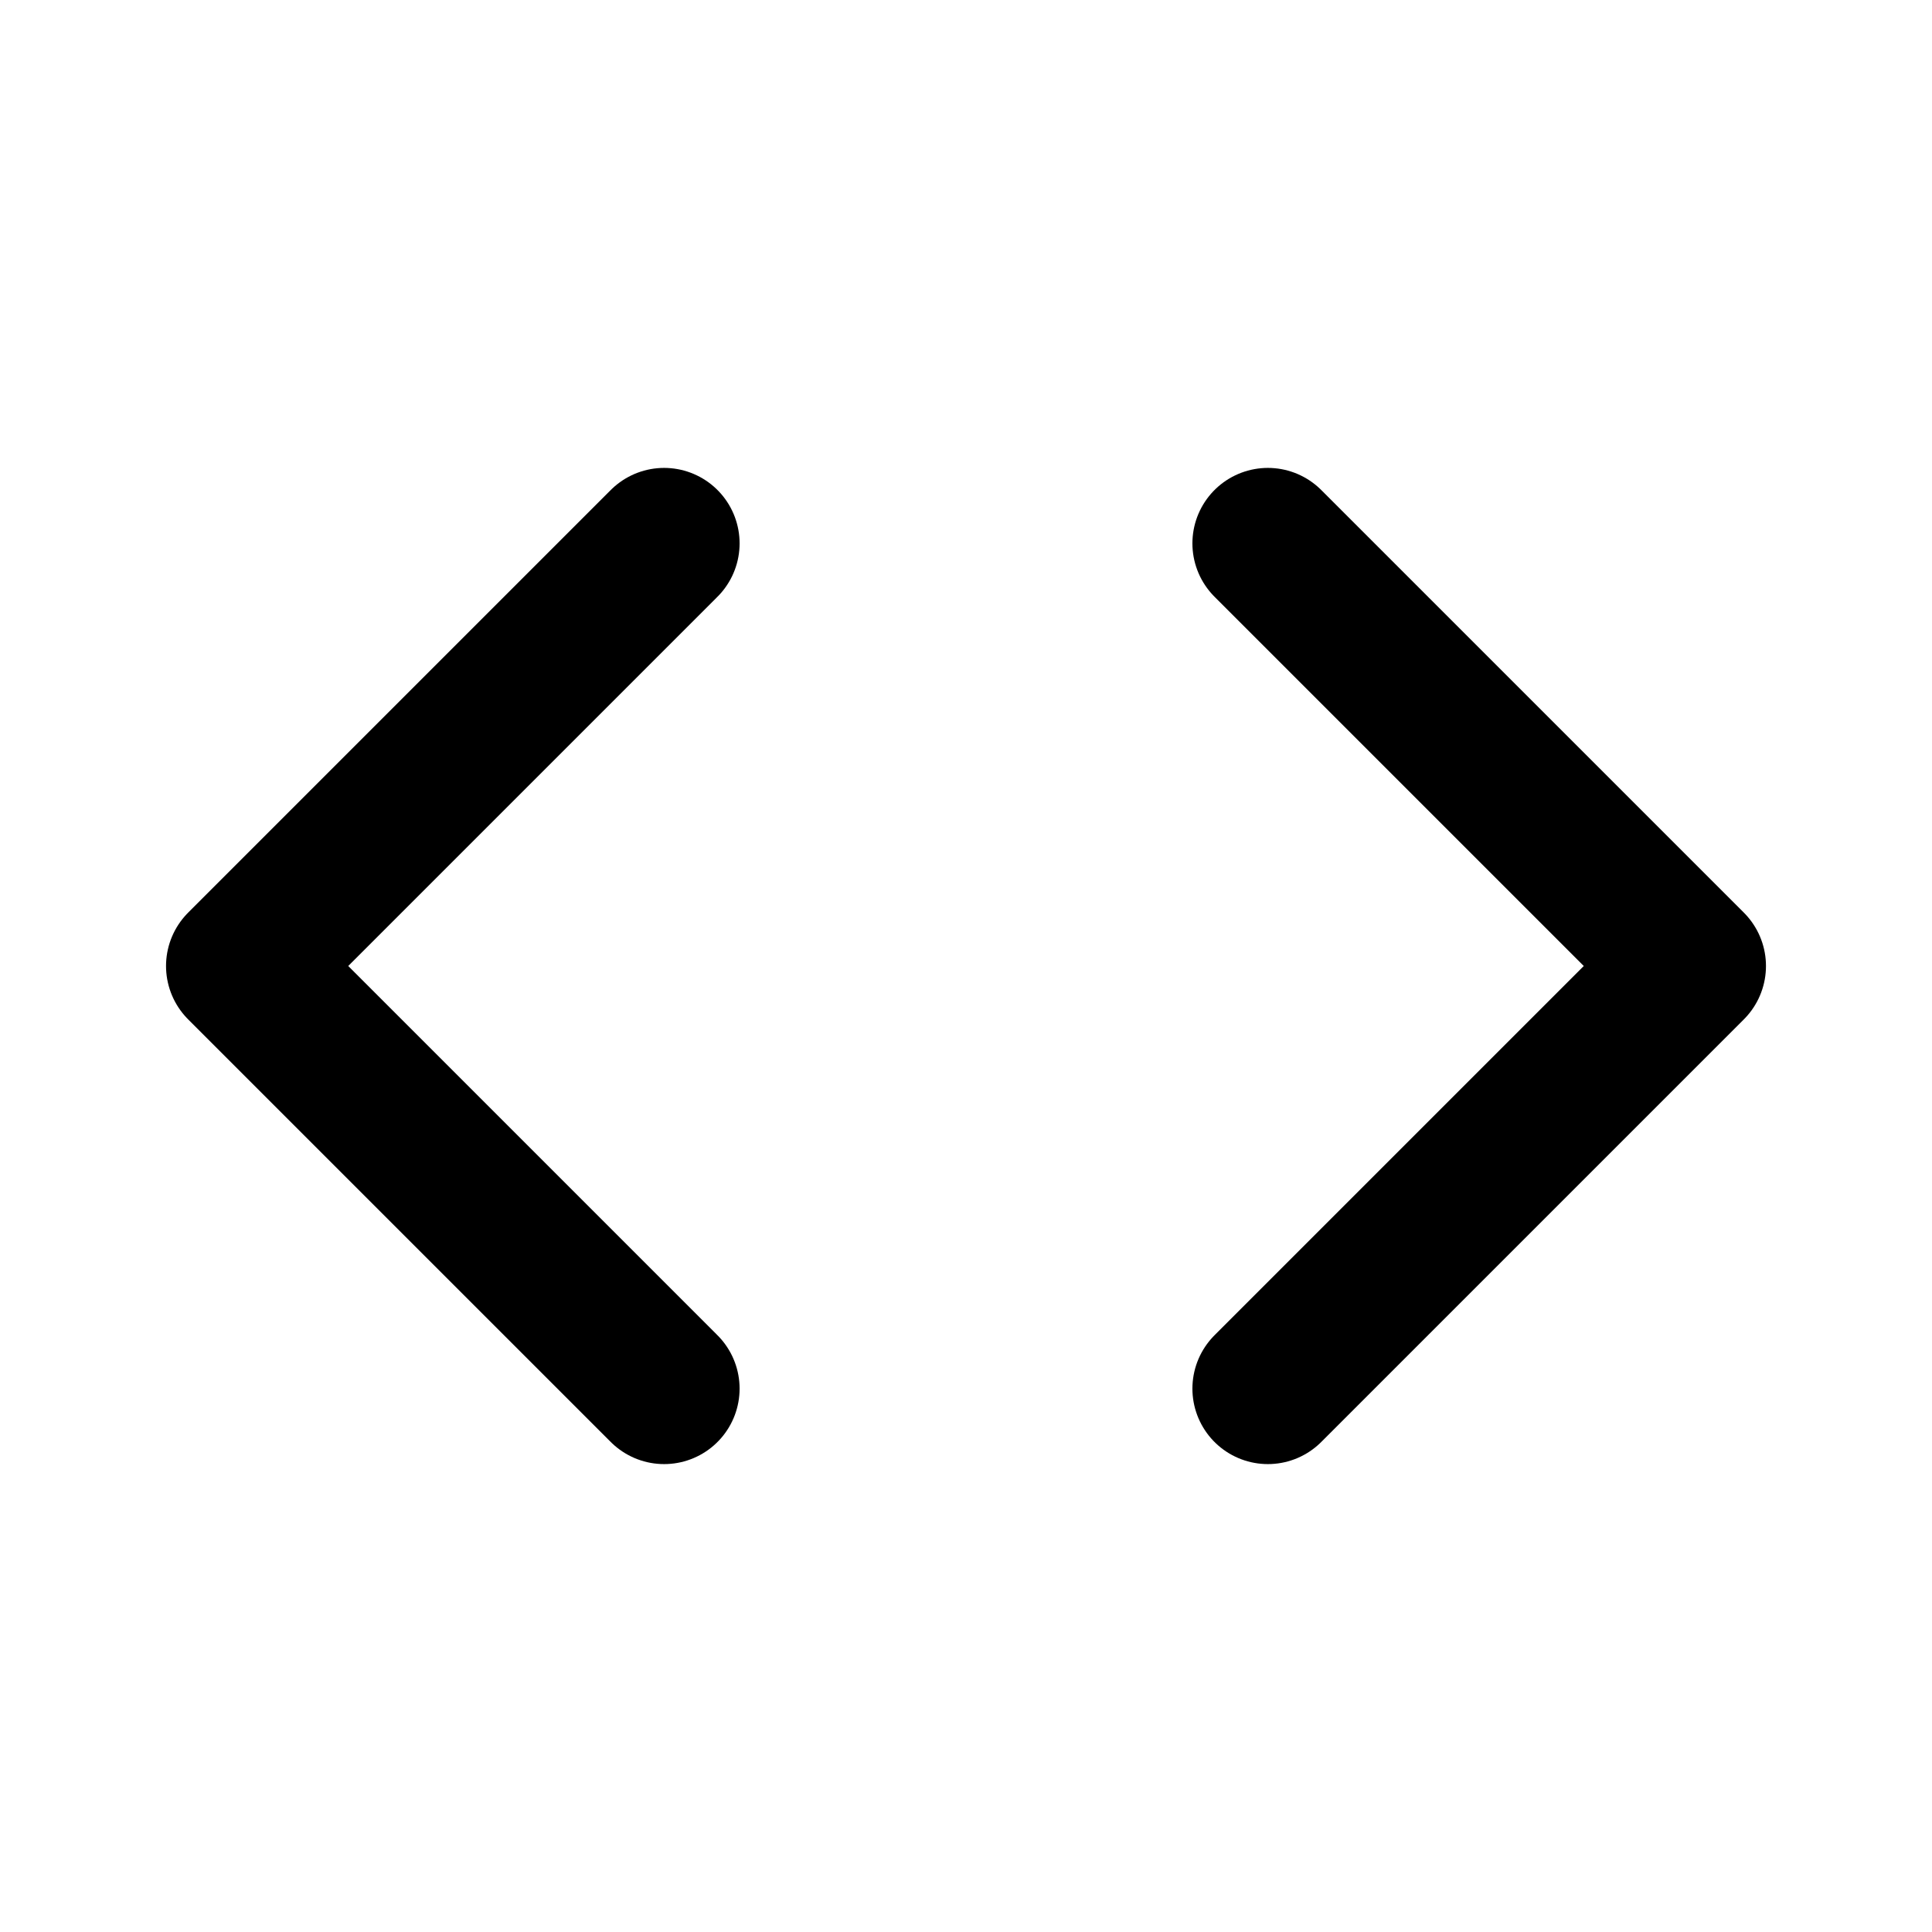
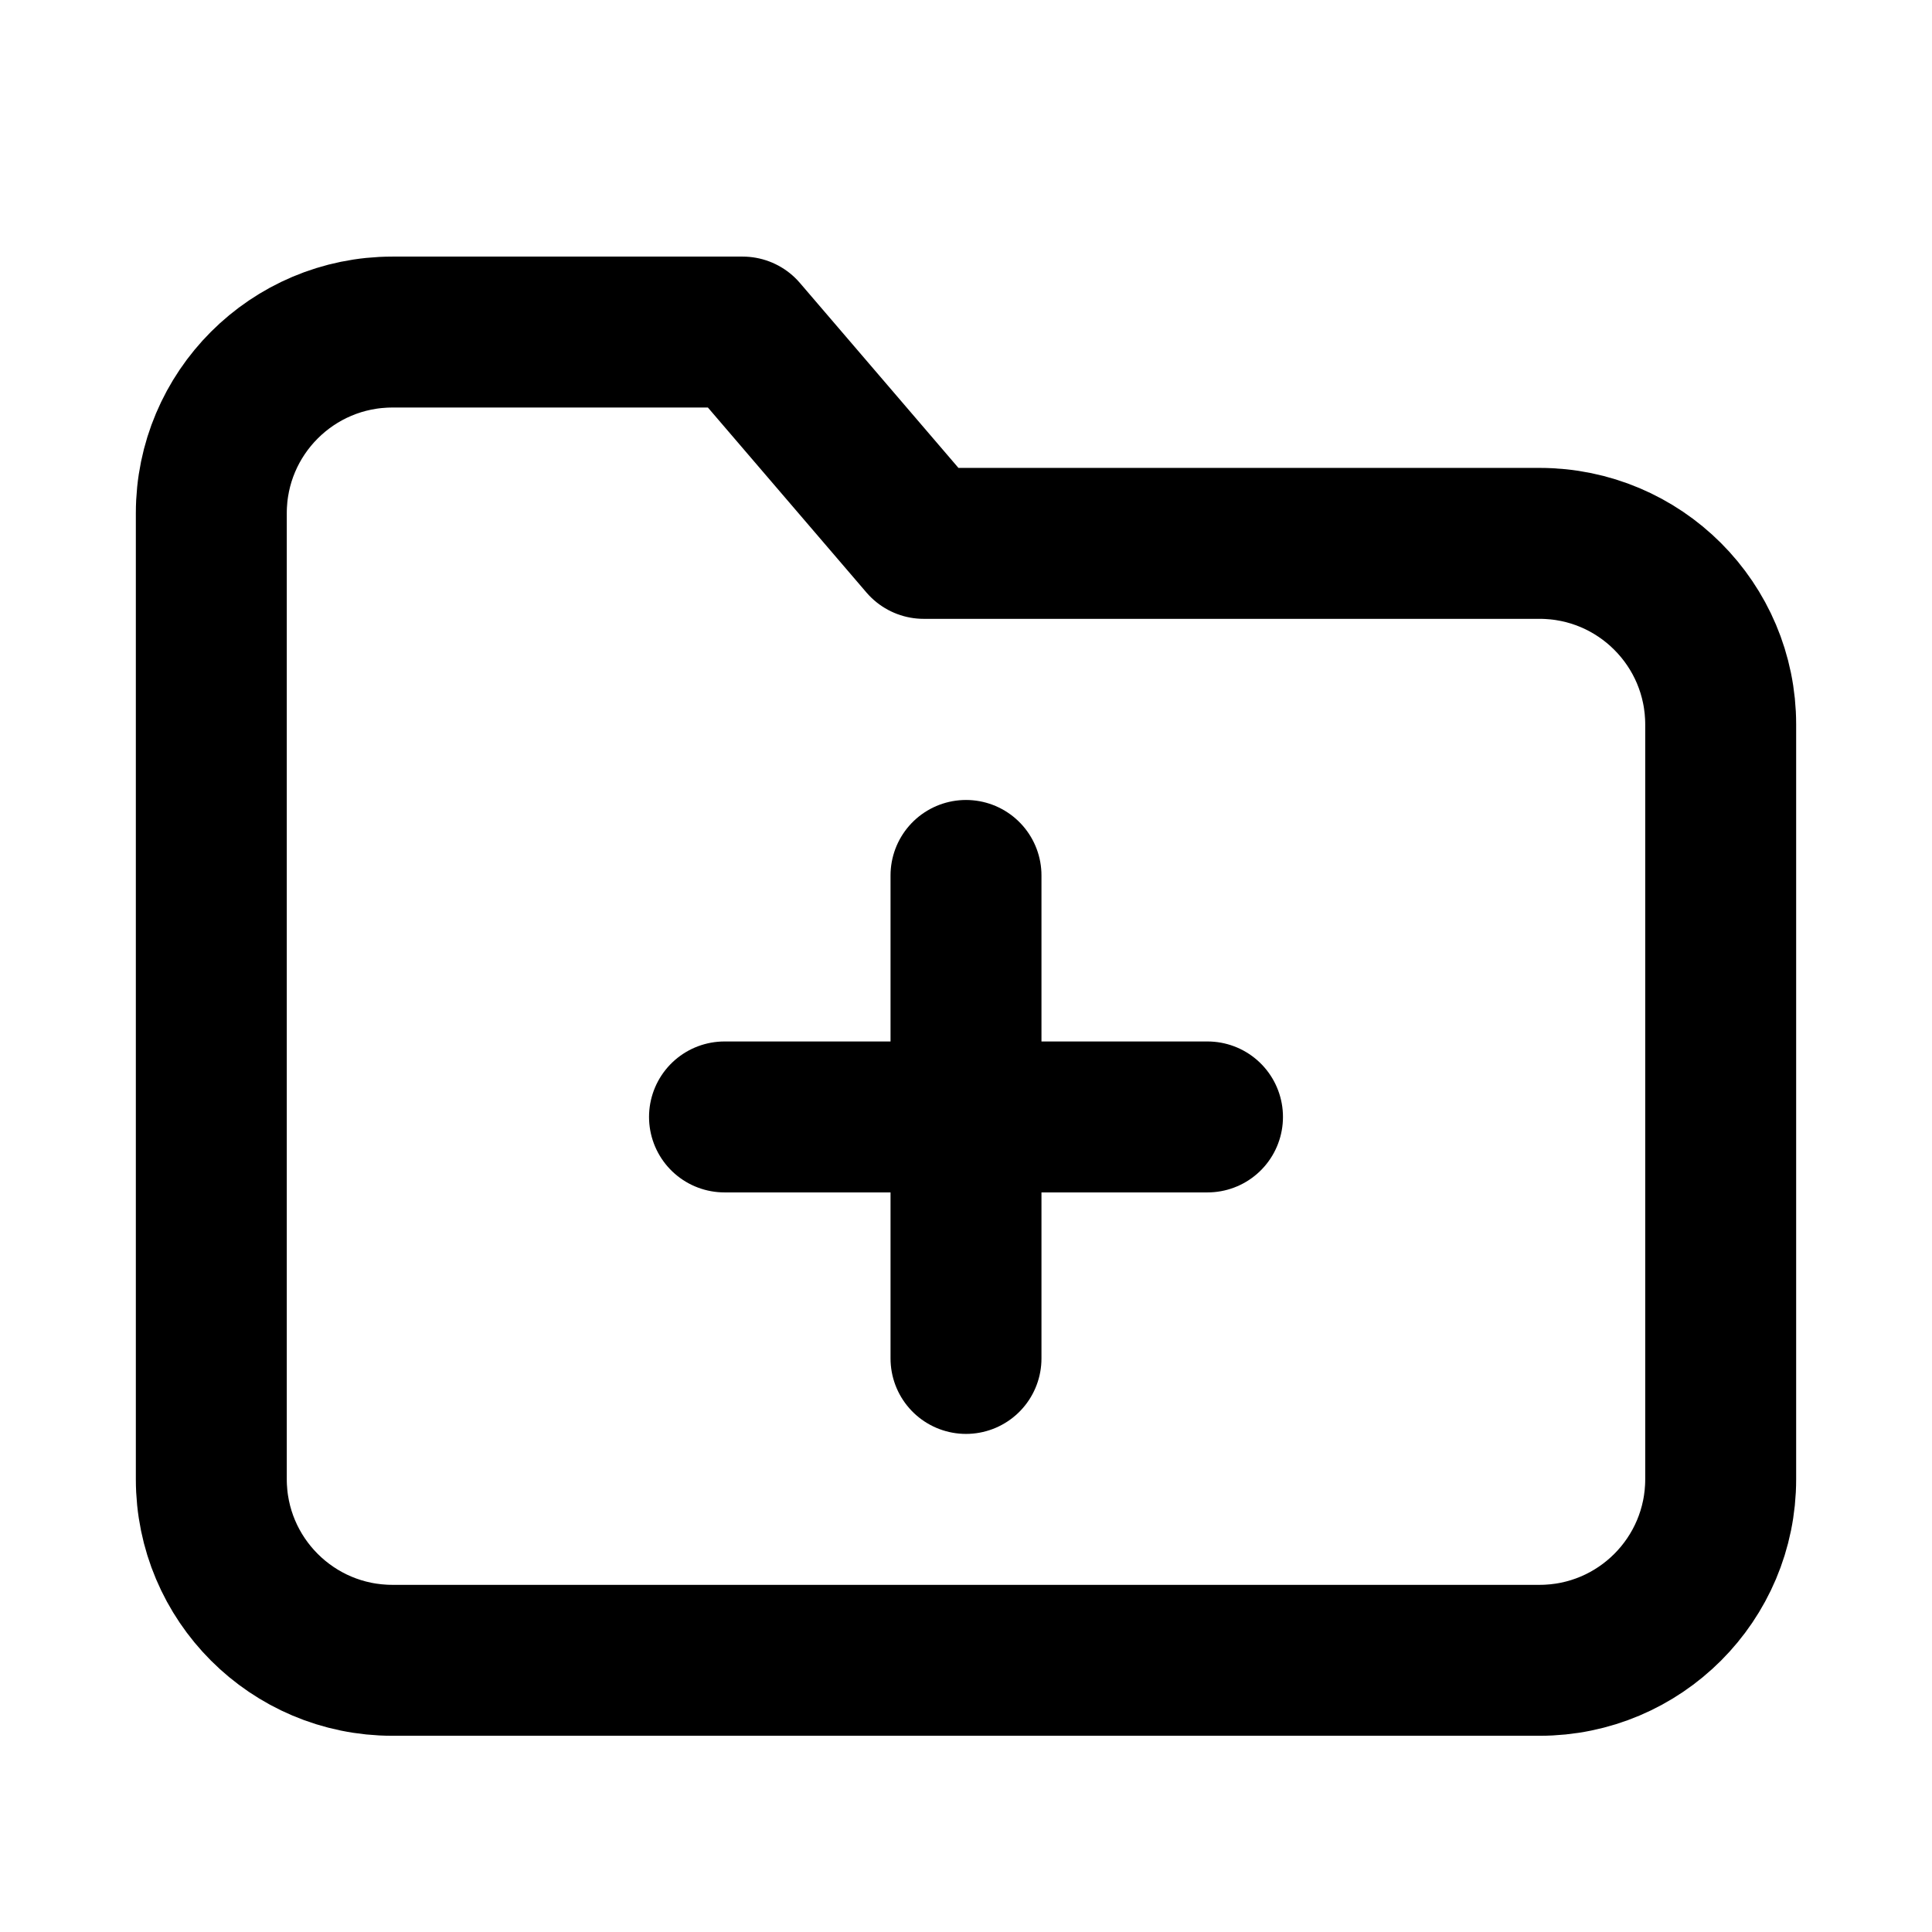
<svg xmlns="http://www.w3.org/2000/svg" width="16" height="16" viewBox="0 0 16 16" fill="none" stroke="#000" stroke-width="1.25" stroke-linecap="round" stroke-linejoin="round">
-   <path d="M5.5 4.5 2 8l3.5 3.5M10.5 4.5 14 8l-3.5 3.5" />
+   <path d="M1.75 4.25a1.5 1.5 0 0 1 1.5-1.5h2.9l1.5 1.75h5.1a1.5 1.5 0 0 1 1.5 1.5v6.25a1.5 1.5 0 0 1-1.5 1.5h-9.5a1.5 1.5 0 0 1-1.5-1.5z" />
+   <path d="M8 7.25v4M6 9.25h4" />
</svg>
